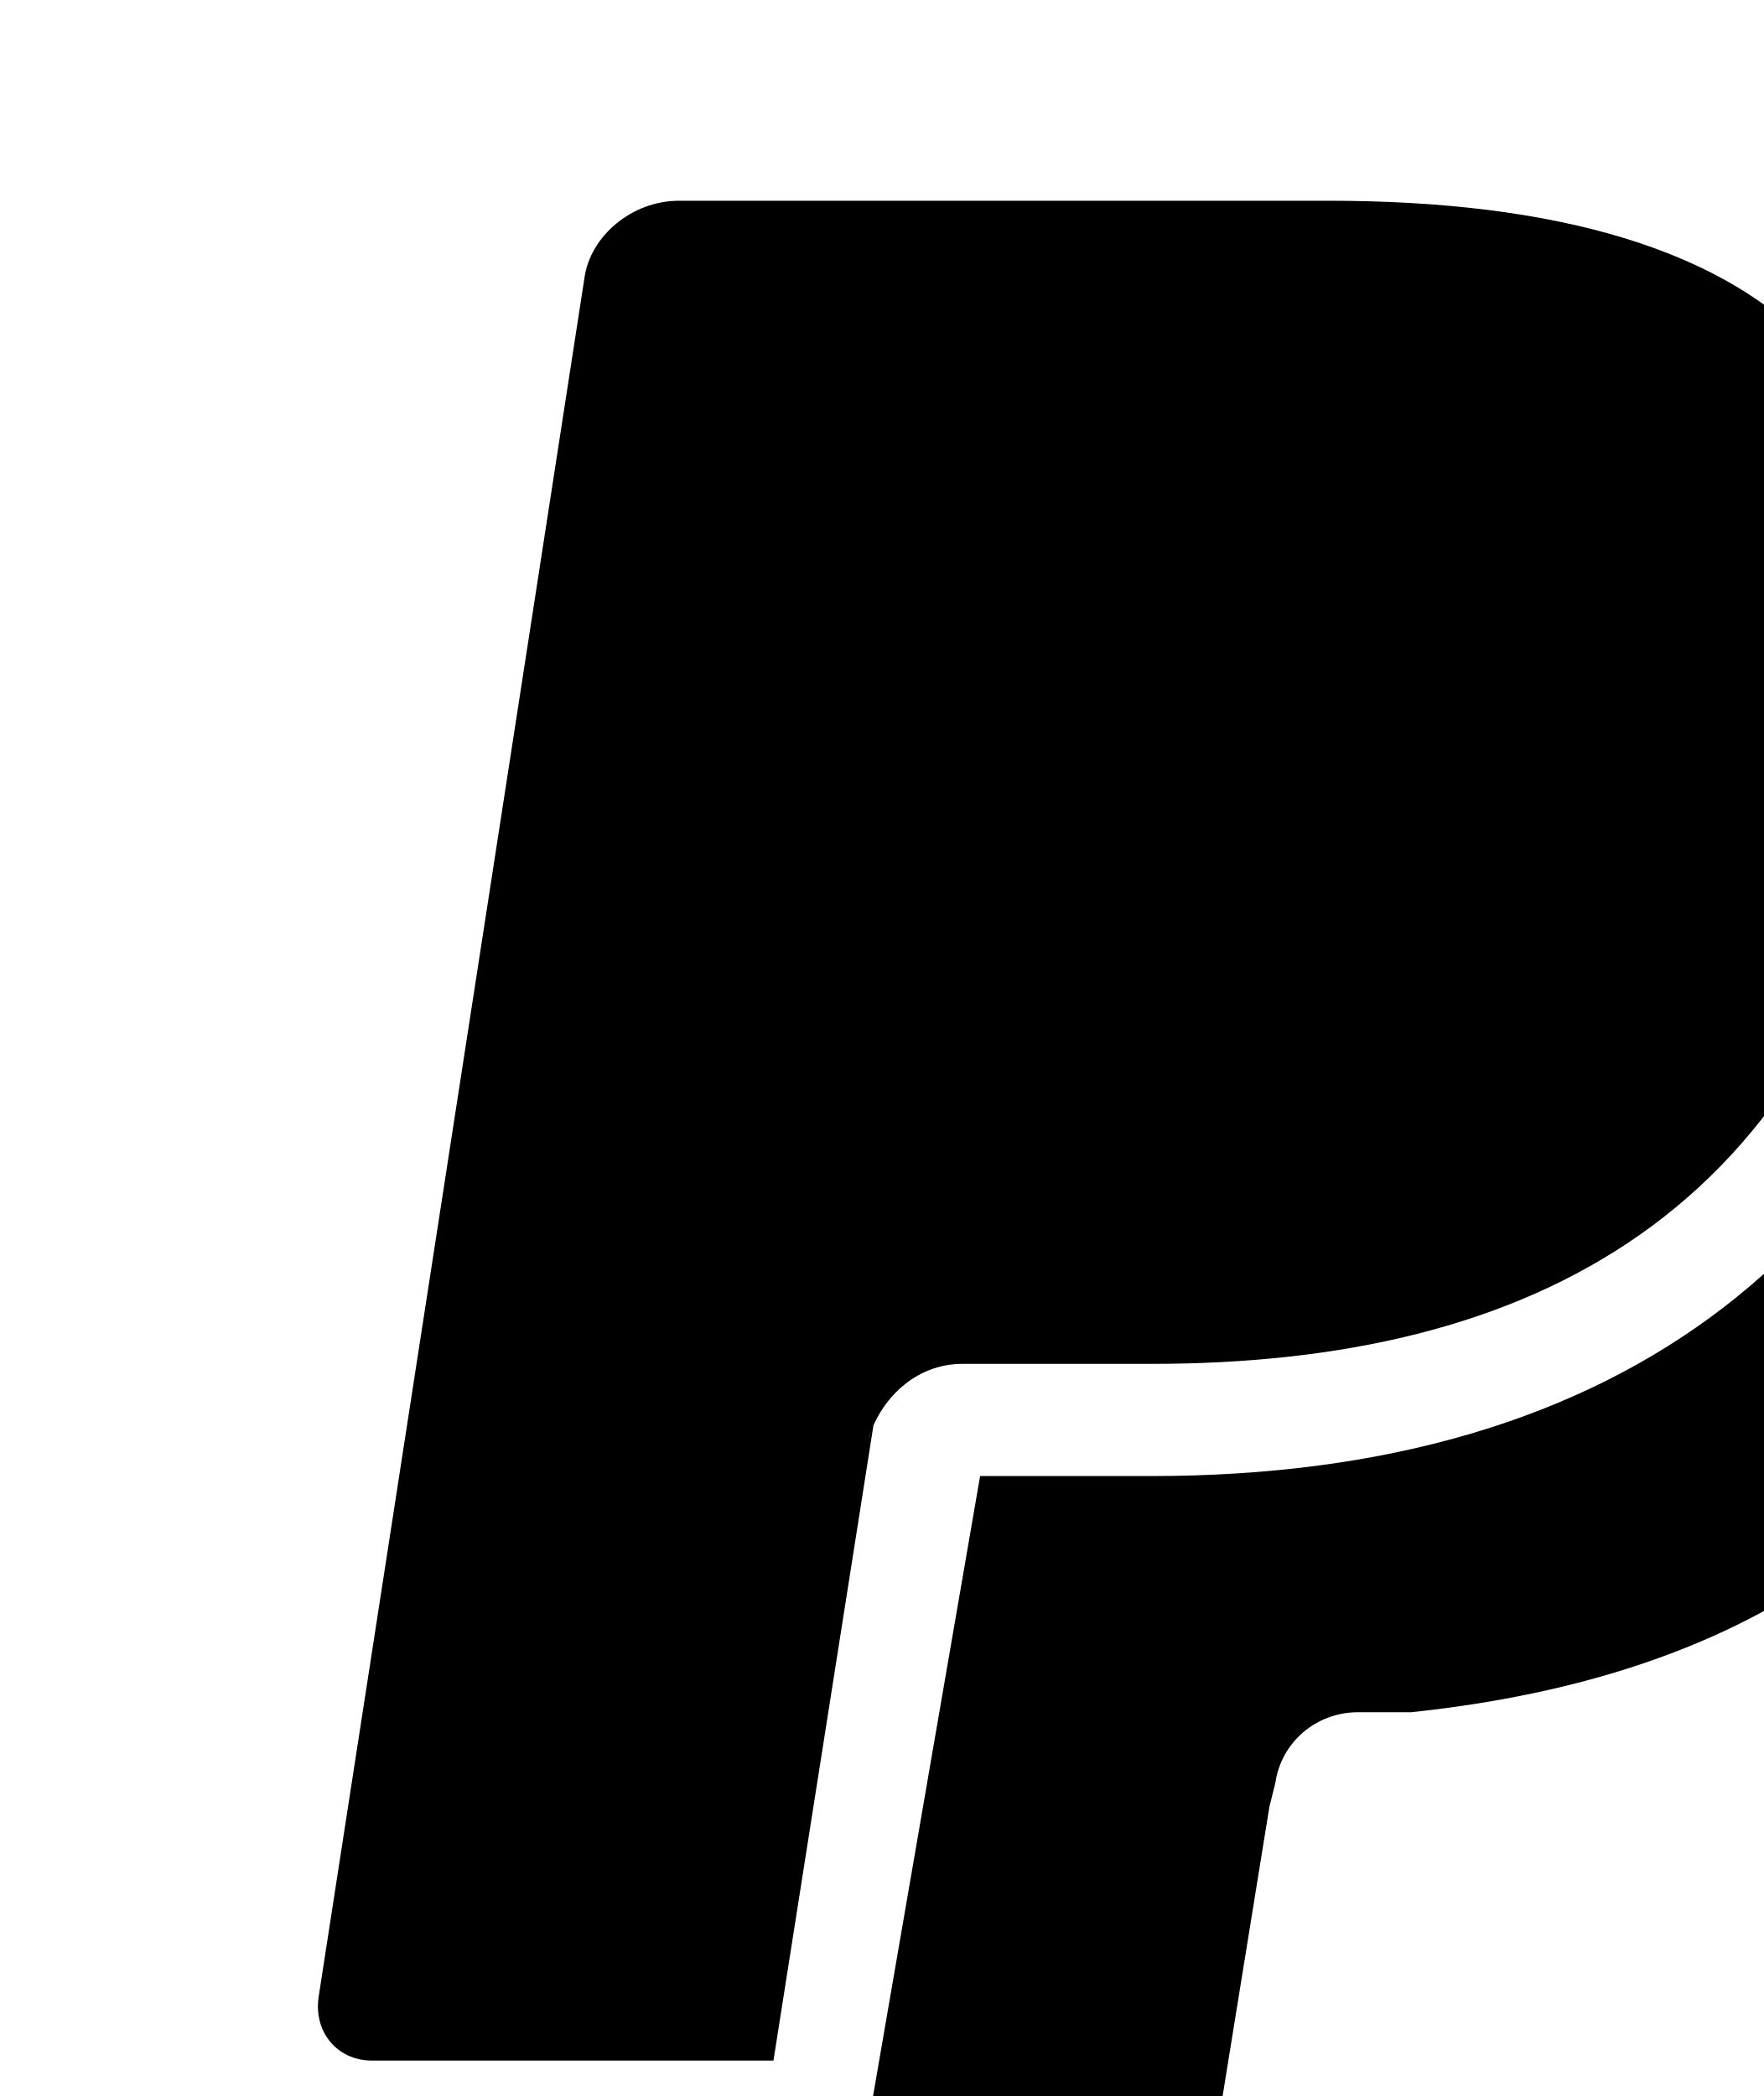
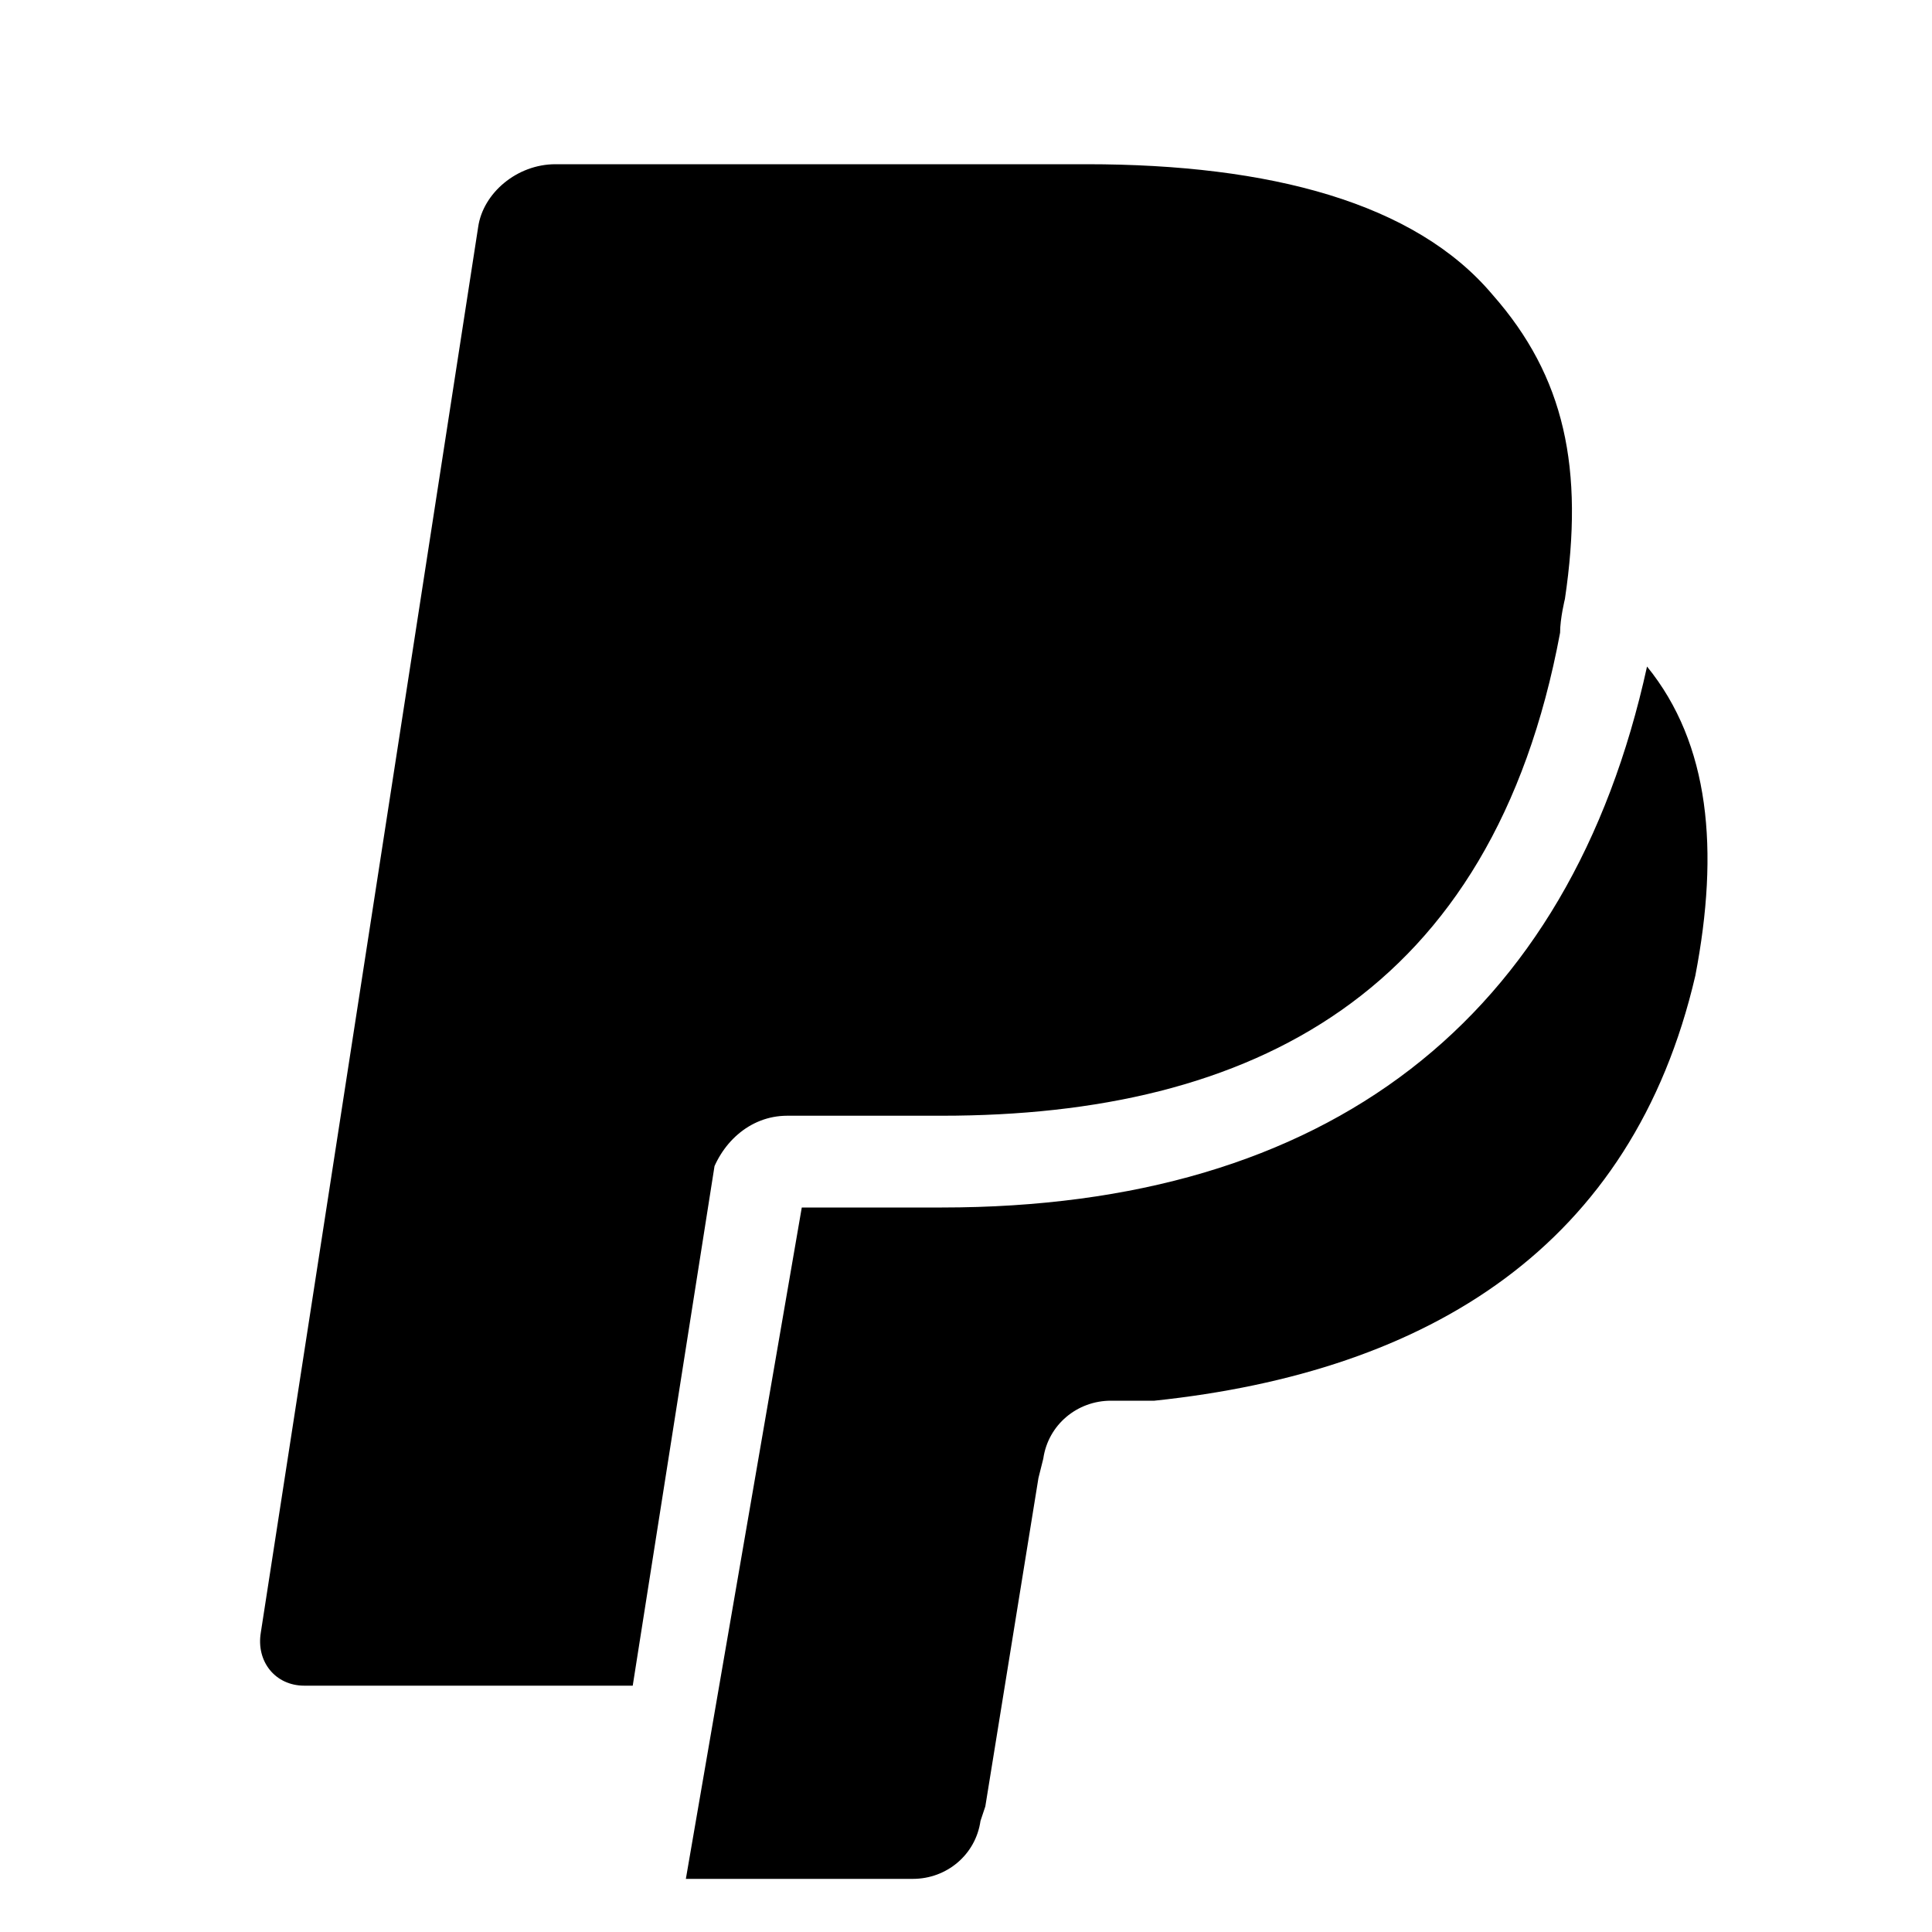
- <svg xmlns="http://www.w3.org/2000/svg" id="icon">
+ <svg xmlns="http://www.w3.org/2000/svg" width="40" height="40" id="icon">
  <path d="M35.1,20.2c-1.3,5.6-5.5,8.2-11.2,8.8h-0.9c-0.7,0-1.3,0.5-1.4,1.2l-0.1,0.4l-1.1,6.8l-0.1,0.3 c-0.1,0.7-0.7,1.2-1.4,1.2h-4.7L16.6,25h2.9c8,0,13-3.9,14.6-11.2C35.4,15.4,35.6,17.6,35.1,20.2z M32.3,13.1 c-1.4,7.5-6.4,10-12.8,10h-3.2c-0.8,0-1.4,0.6-1.6,1.3l0.1-0.3l-1.7,10.8H6.3c-0.6,0-1-0.5-0.9-1.1L9.9,4.7C10,4,10.7,3.4,11.5,3.4 h11c3.8,0,6.8,0.8,8.4,2.7c1.5,1.7,1.9,3.6,1.5,6.3C32.4,12.4,32.3,12.8,32.3,13.1z" />
</svg>
